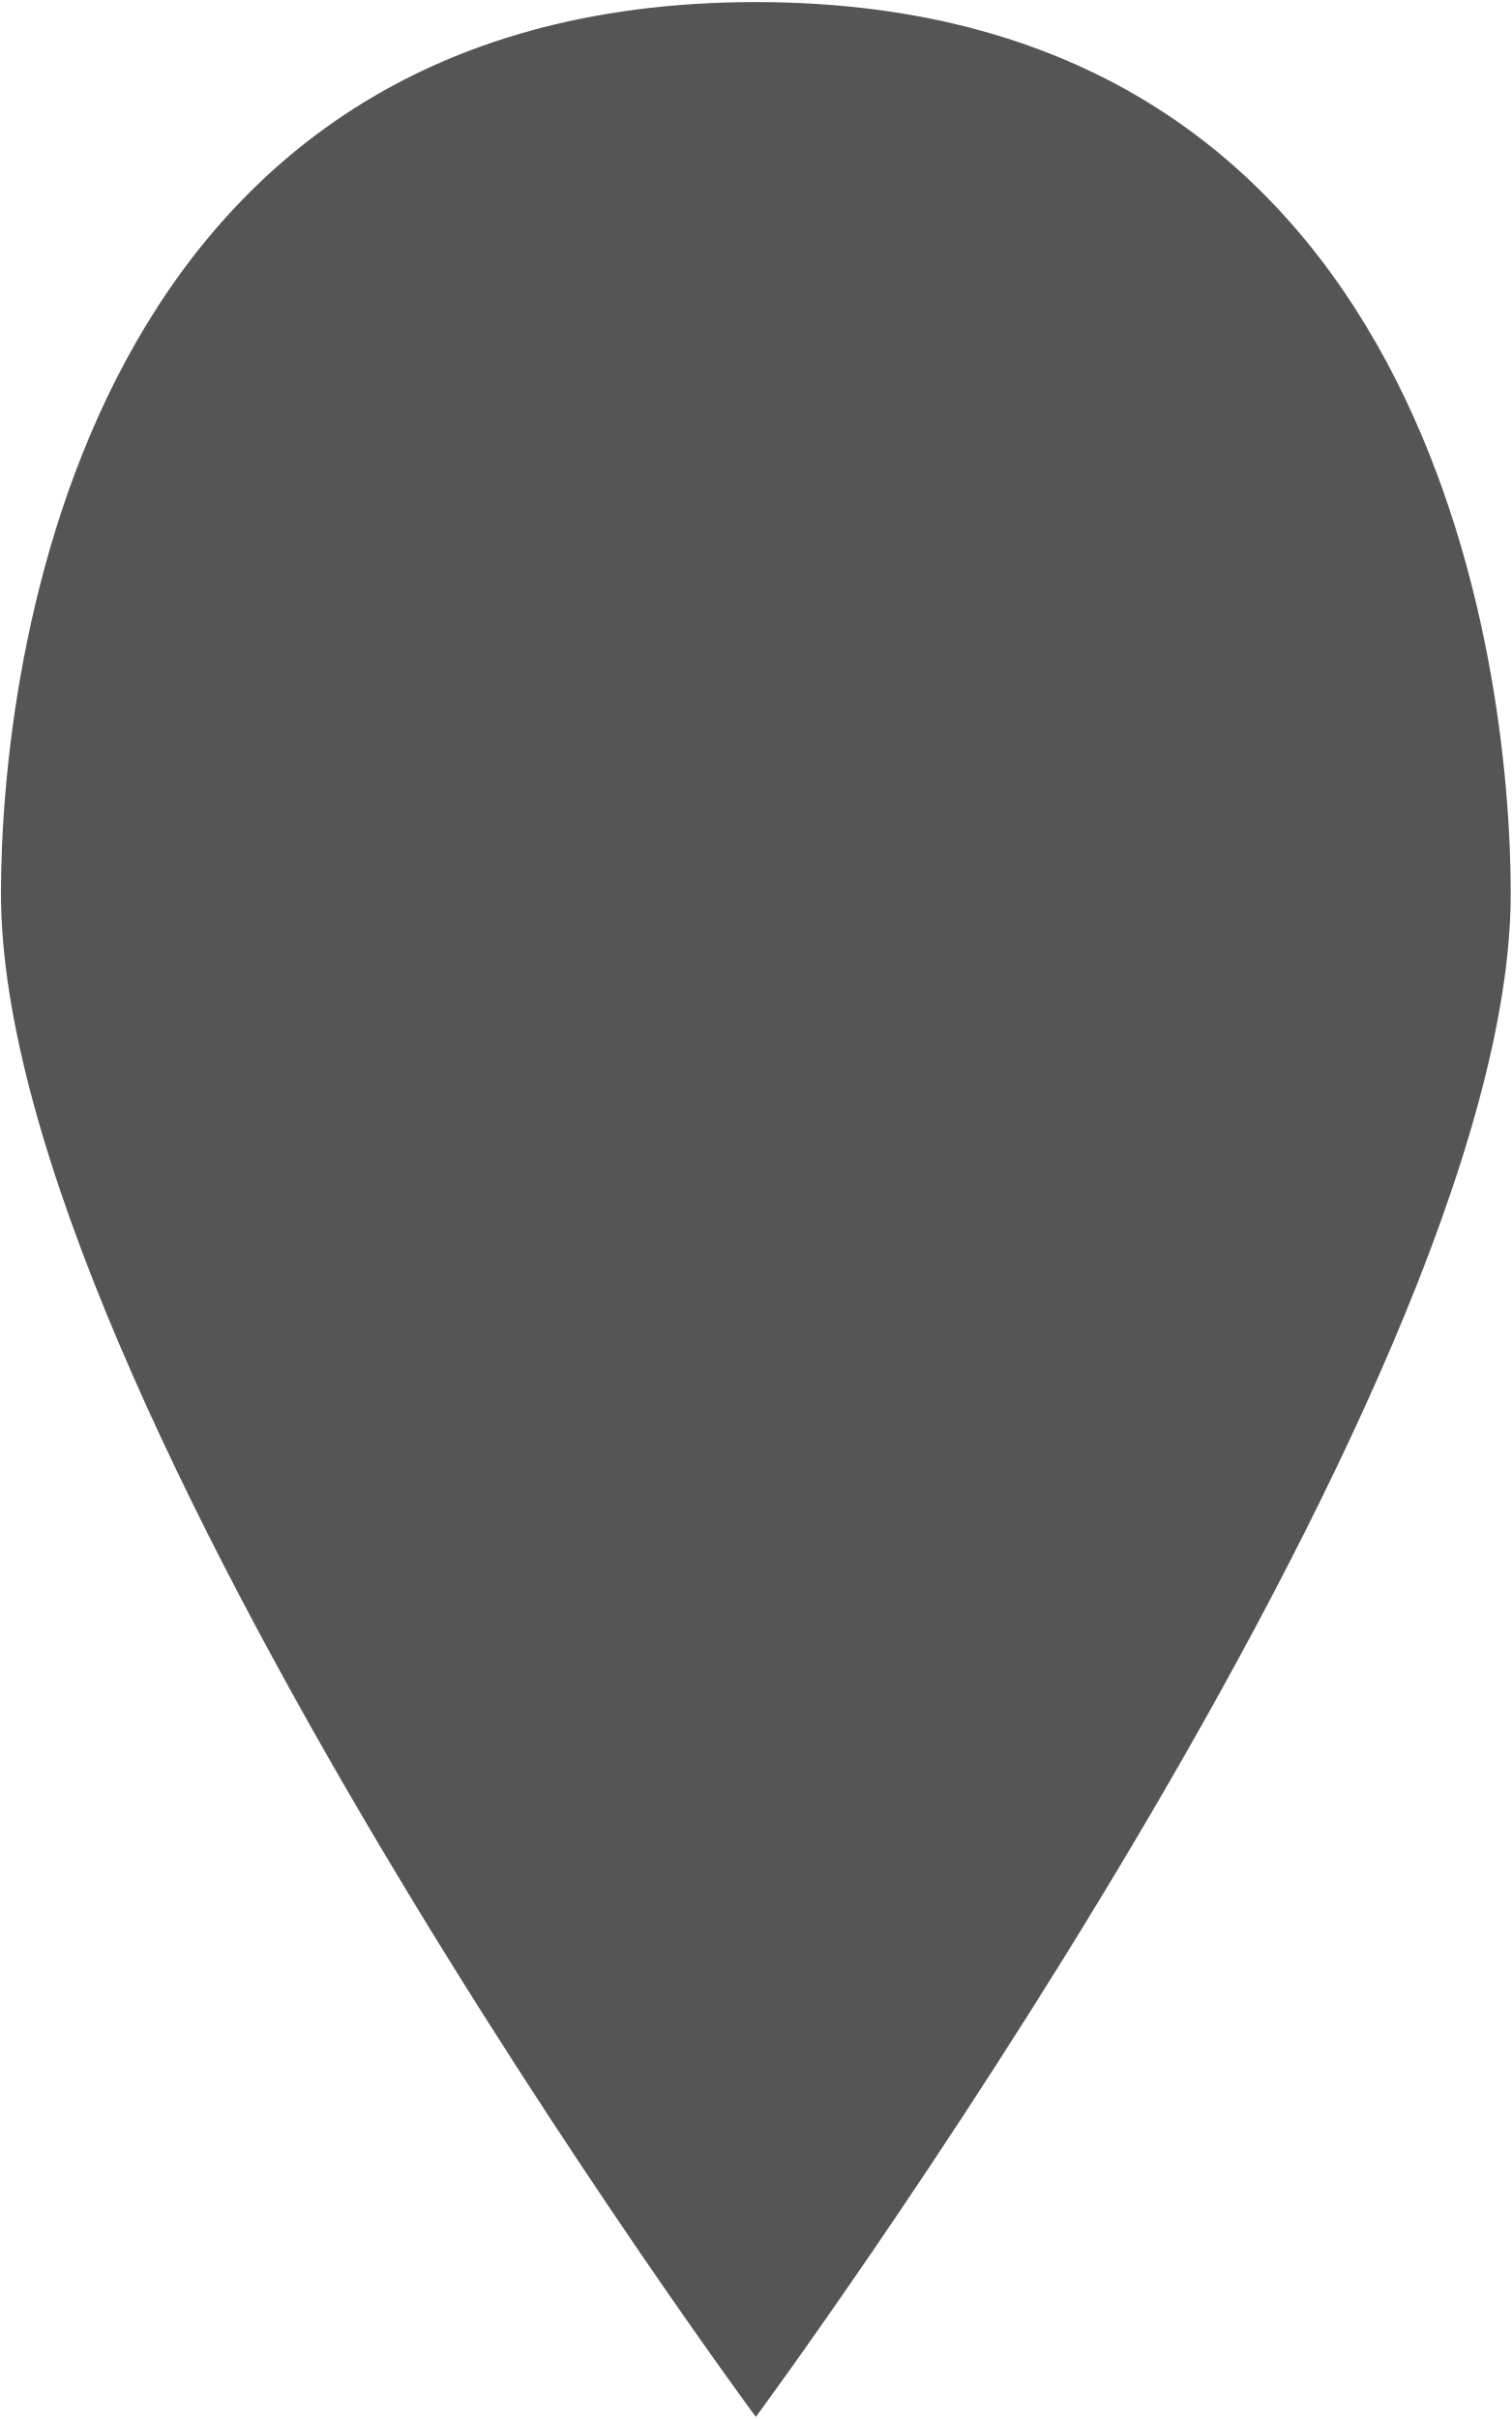
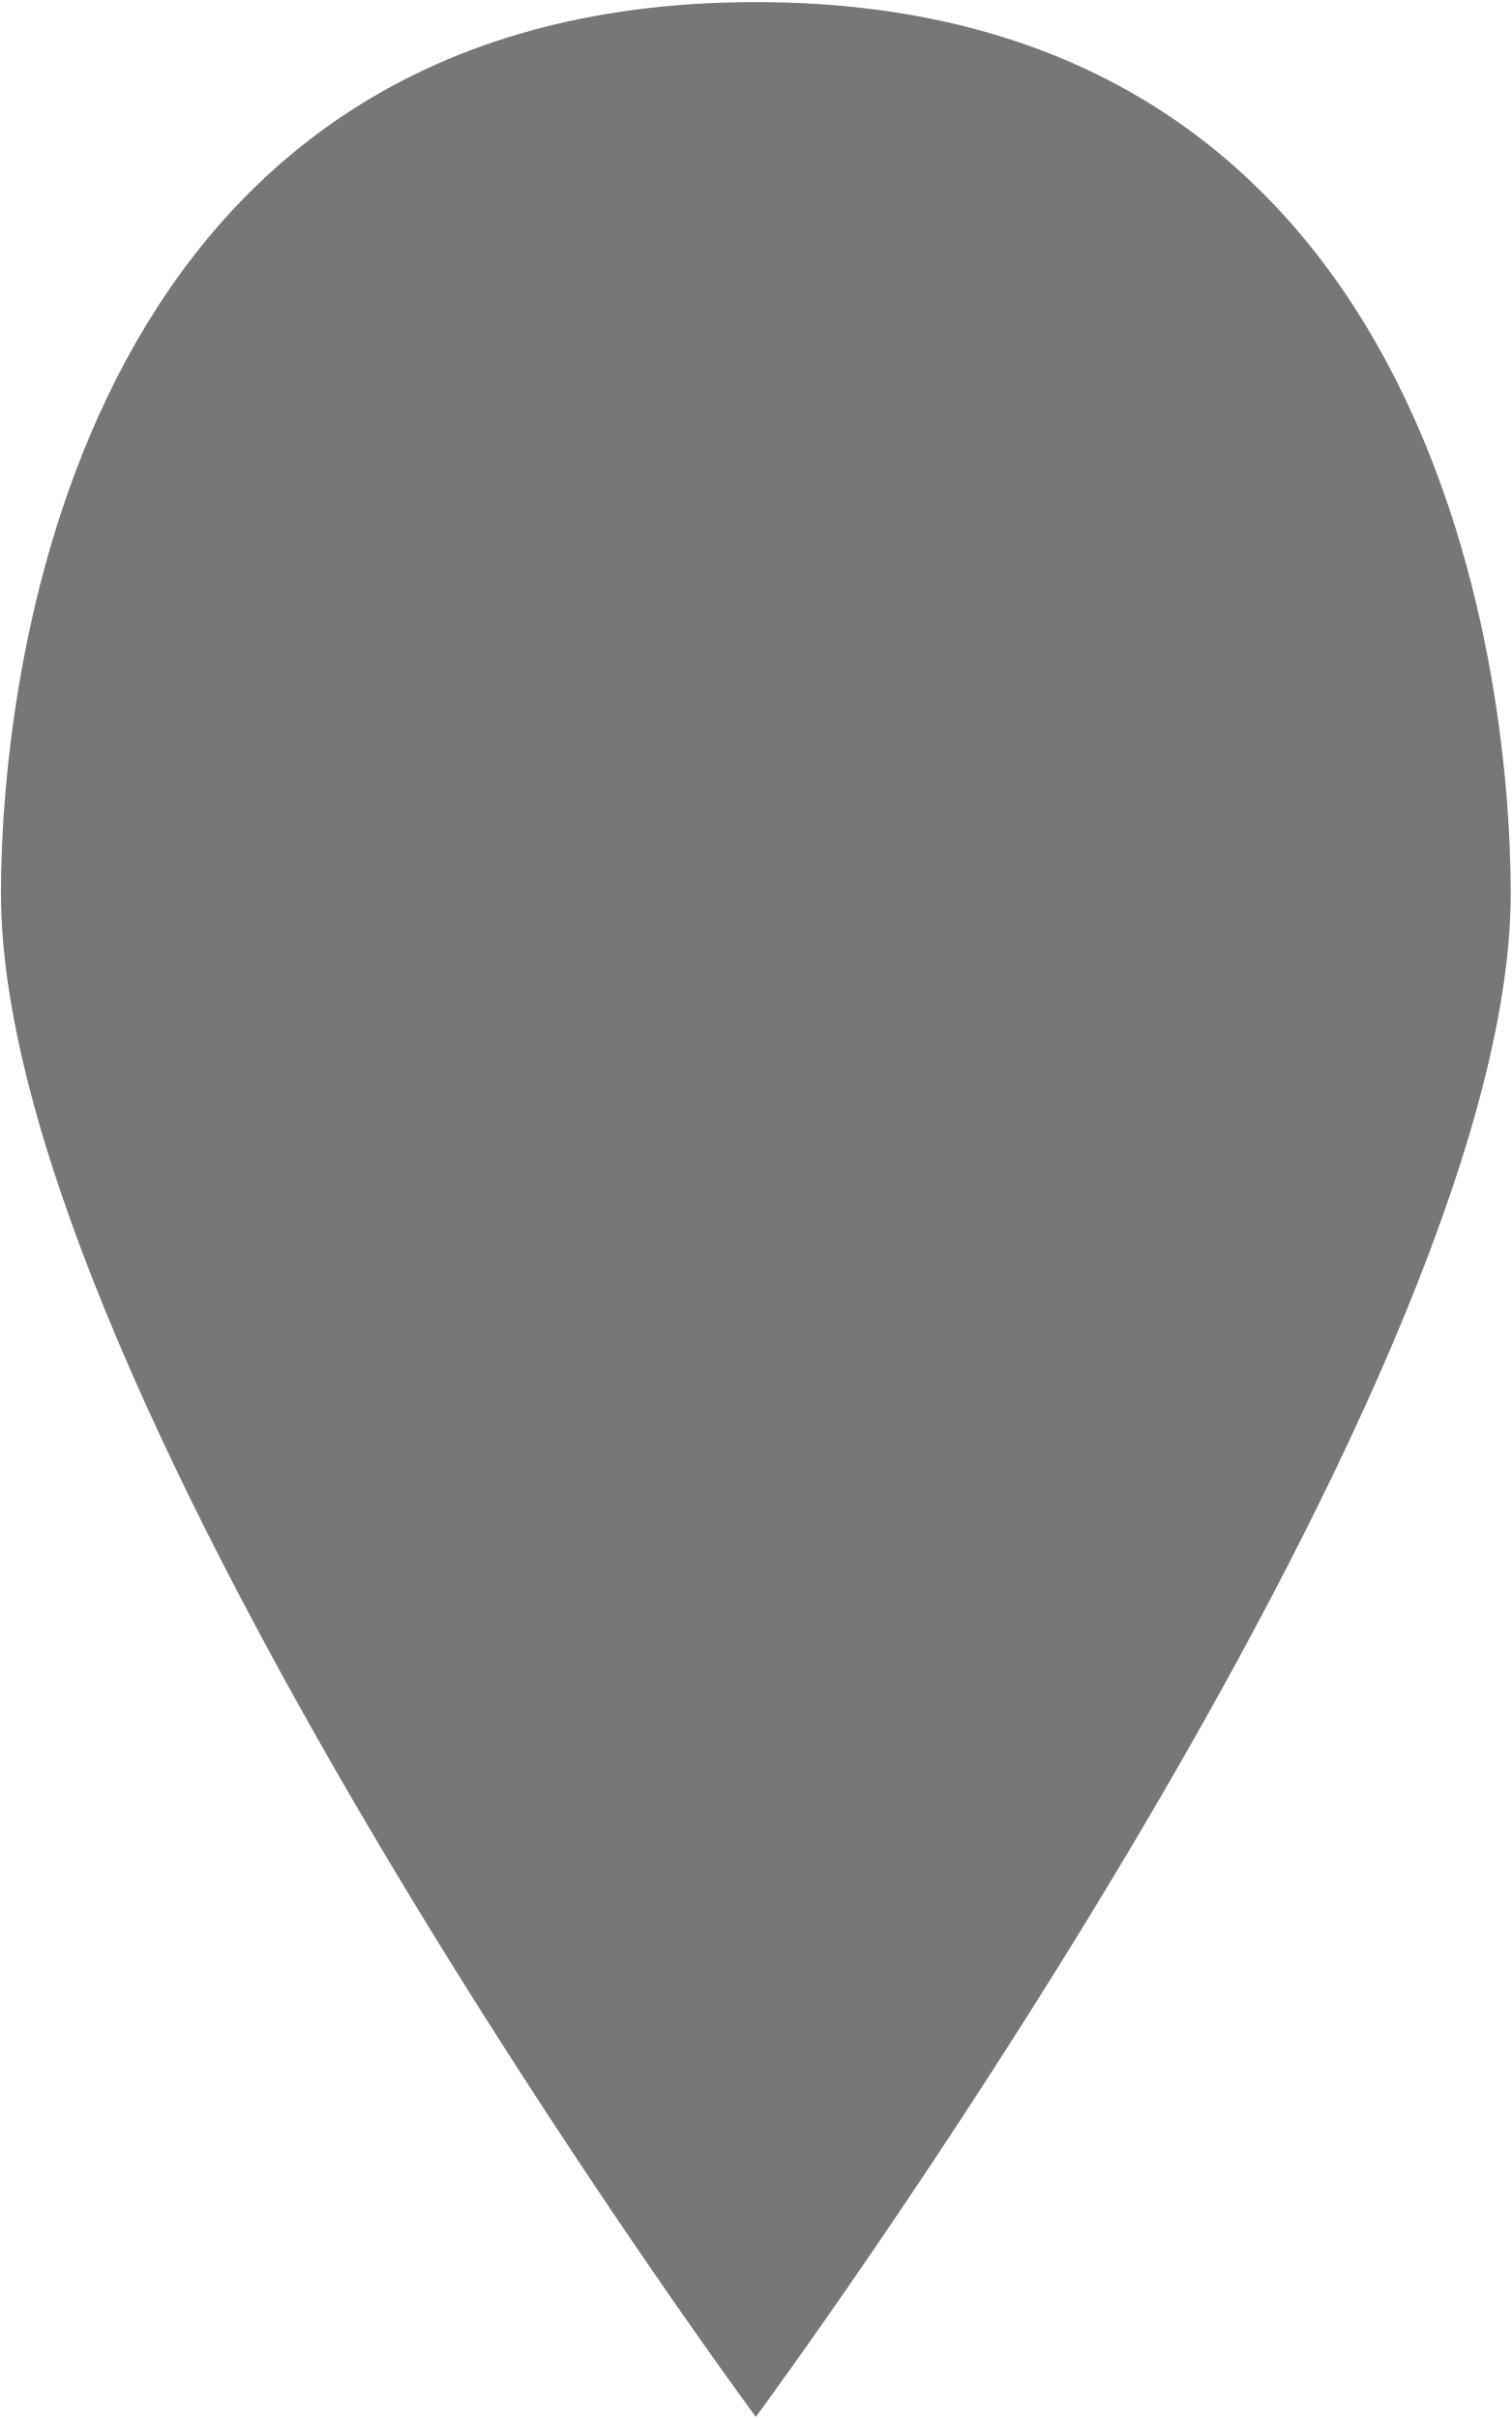
<svg xmlns="http://www.w3.org/2000/svg" version="1.1" id="Warstwa_1" x="0px" y="0px" width="28.35px" height="45.35px" viewBox="0 0 28.35 45.35" enable-background="new 0 0 28.35 45.35" xml:space="preserve">
-   <path fill="#555555" d="M0.001,16.74" />
-   <path fill="#555555" d="M14.199,0" />
-   <path fill="#555555" d="M14.173,0.039C1.531,0.039,0.018,12.415,0.018,16.75c0,9.415,14.155,28.561,14.155,28.561l0,0l0,0  c0,0,14.156-19.146,14.156-28.561C28.329,12.415,26.816,0.039,14.173,0.039" />
+   <path fill="#777777" d="M0.001,16.74" />
+   <path fill="#777777" d="M14.199,0" />
+   <path fill="#777777" d="M14.173,0.039C1.531,0.039,0.018,12.415,0.018,16.75c0,9.415,14.155,28.561,14.155,28.561l0,0l0,0  c0,0,14.156-19.146,14.156-28.561C28.329,12.415,26.816,0.039,14.173,0.039" />
</svg>
